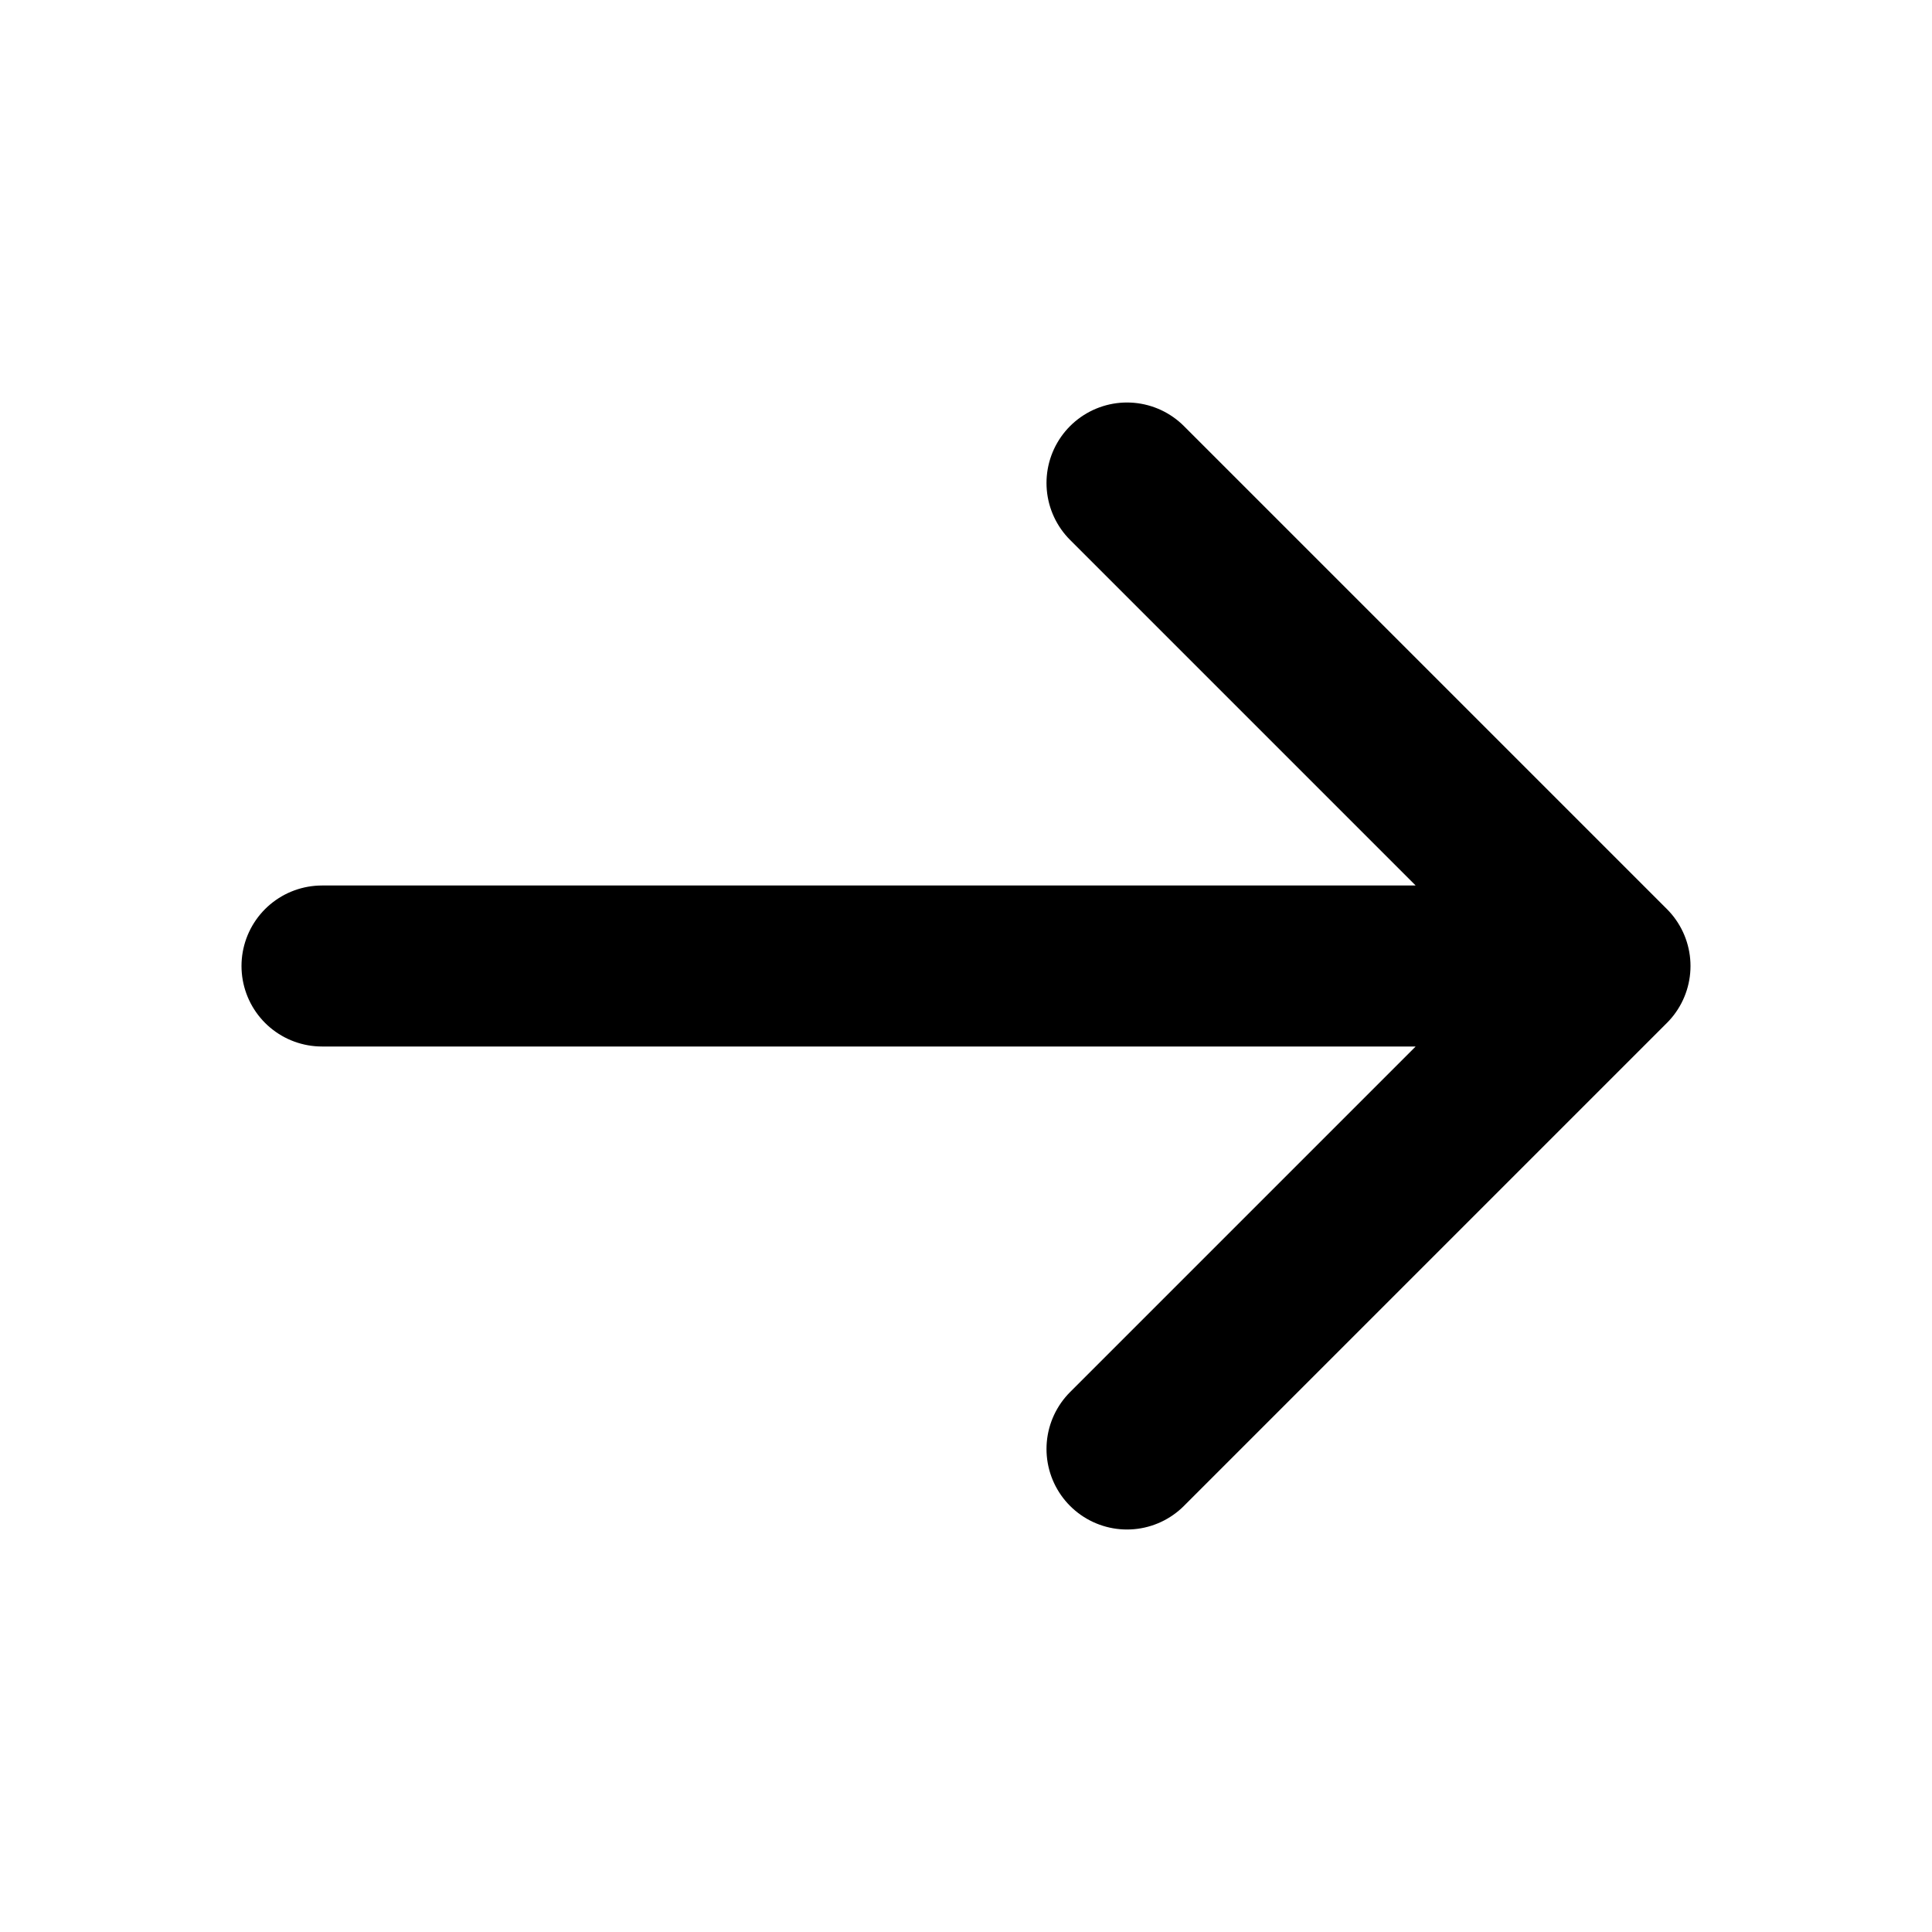
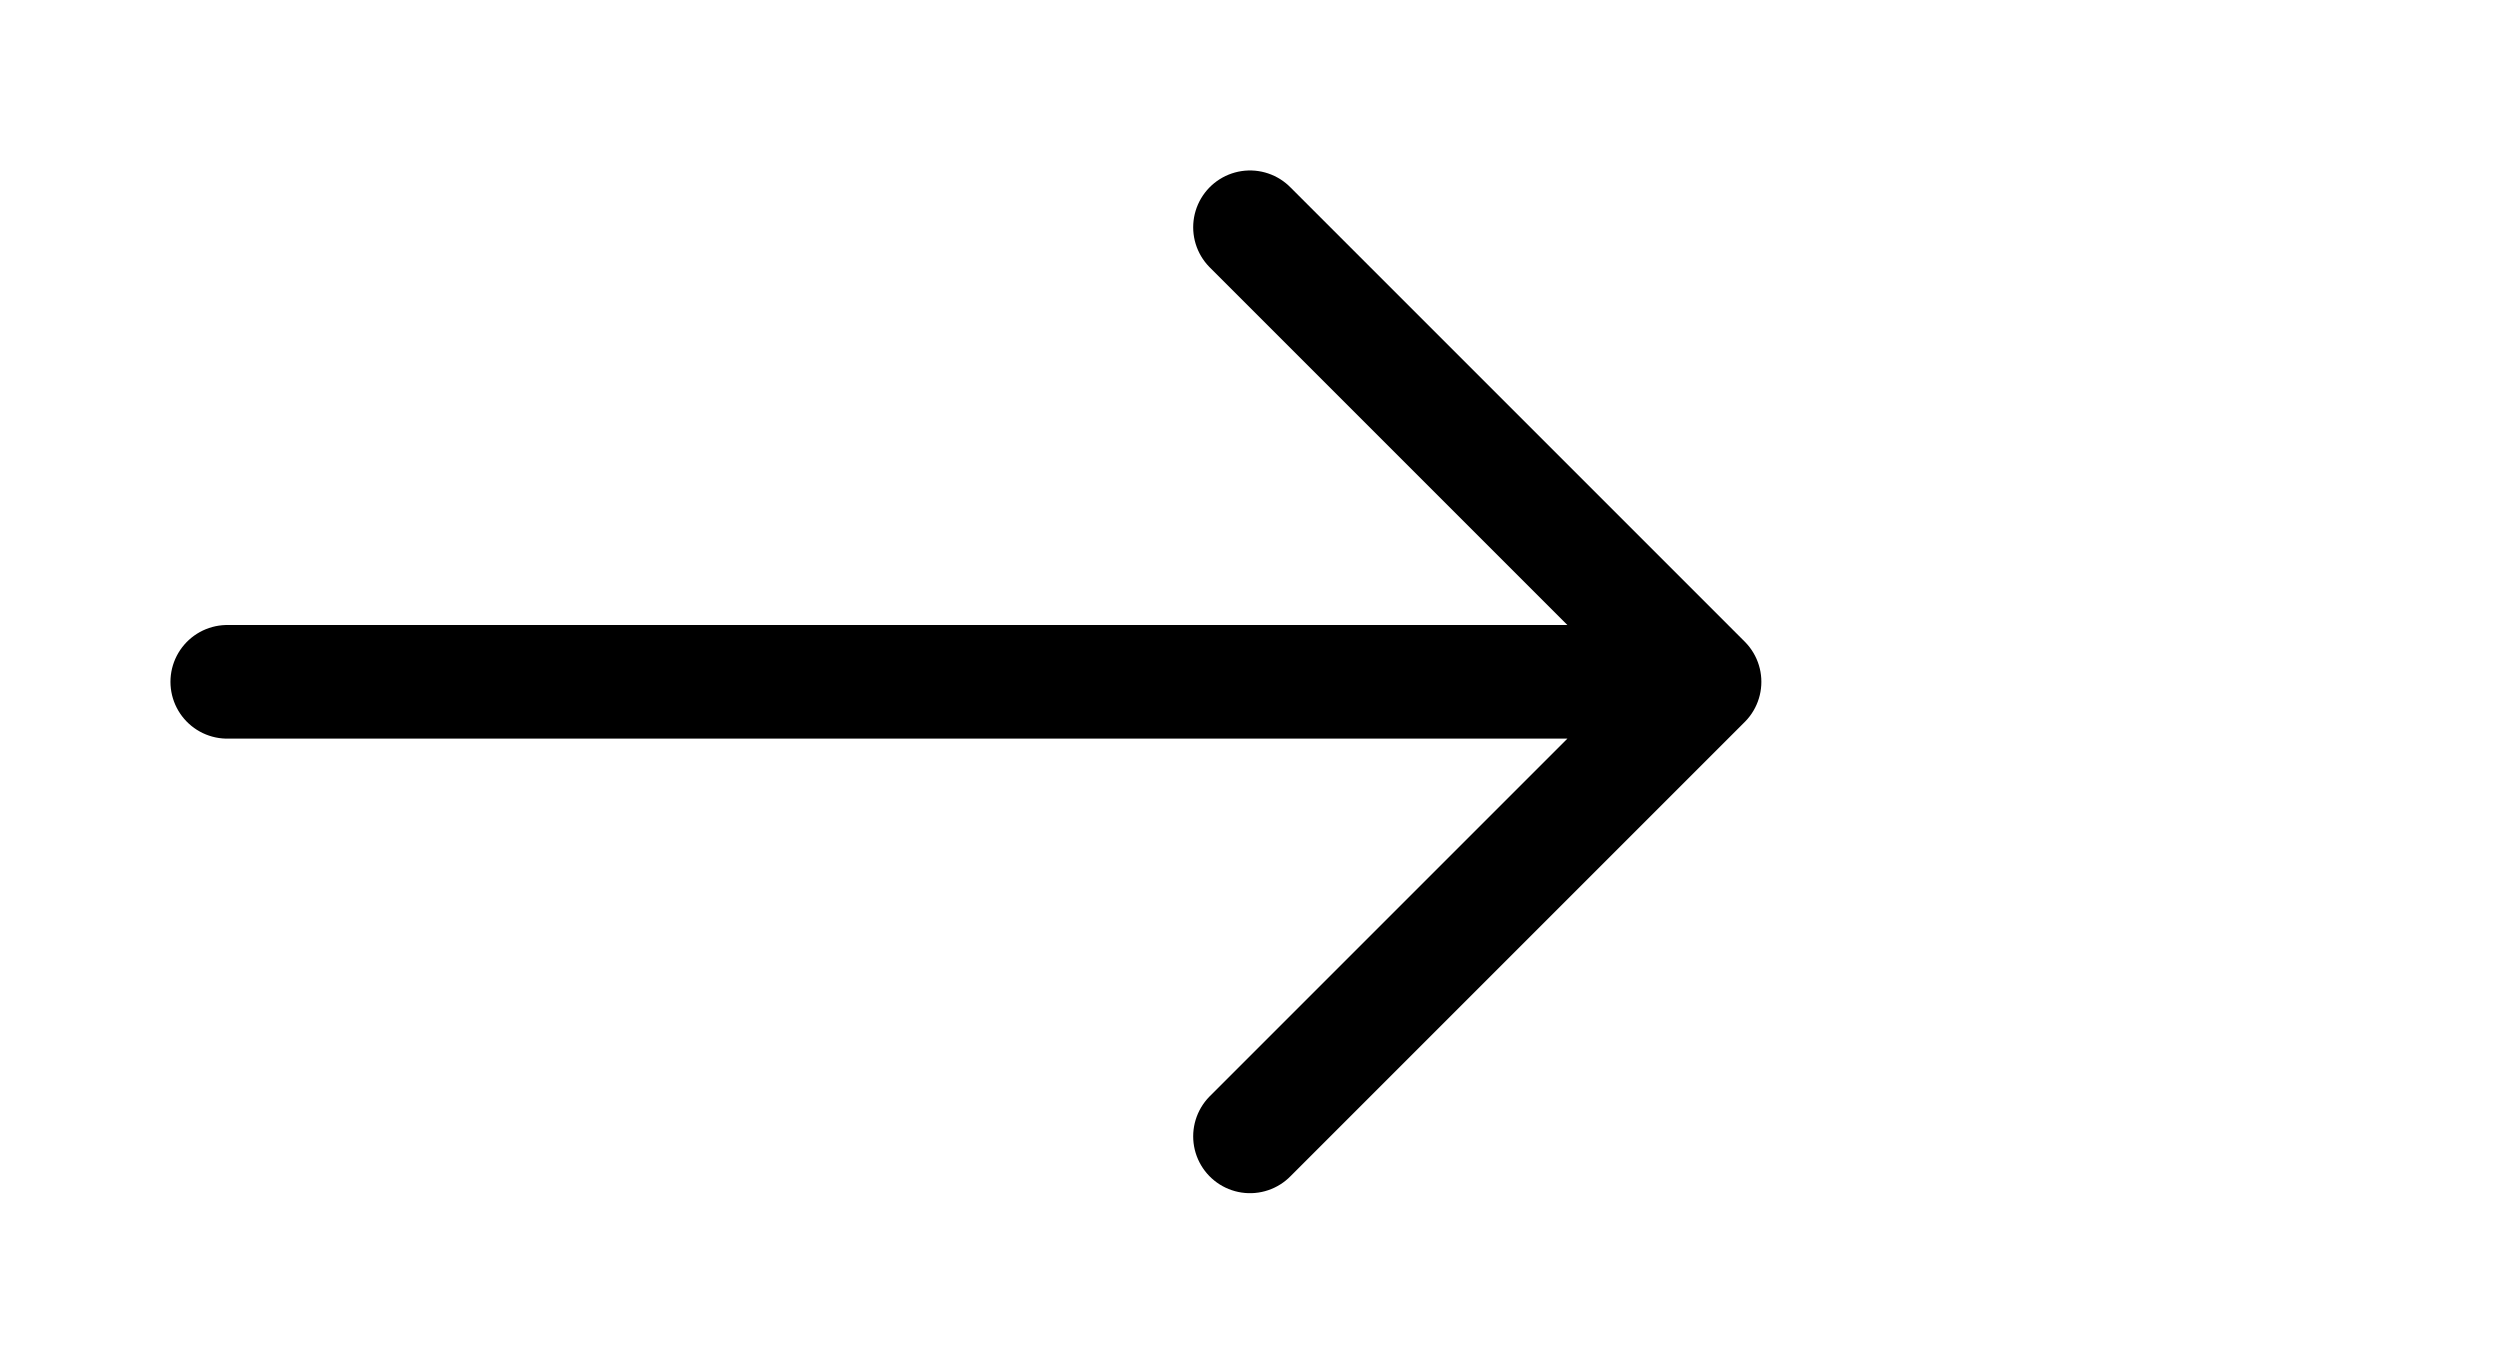
- <svg xmlns="http://www.w3.org/2000/svg" viewBox="0 0 24 24" fill="none">
-   <path d="M4 12H20M20 12L14 6M20 12L14 18" stroke="currentColor" stroke-width="2" stroke-linecap="round" stroke-linejoin="round" />
+ <svg xmlns="http://www.w3.org/2000/svg" viewBox="0 0 44 24" fill="none">
+   <path class="c-icon__arrow" d="M4 12H30M30 12L22 4M30 12L22 20" stroke="currentColor" stroke-width="2" stroke-linecap="round" stroke-linejoin="round" />
</svg>
